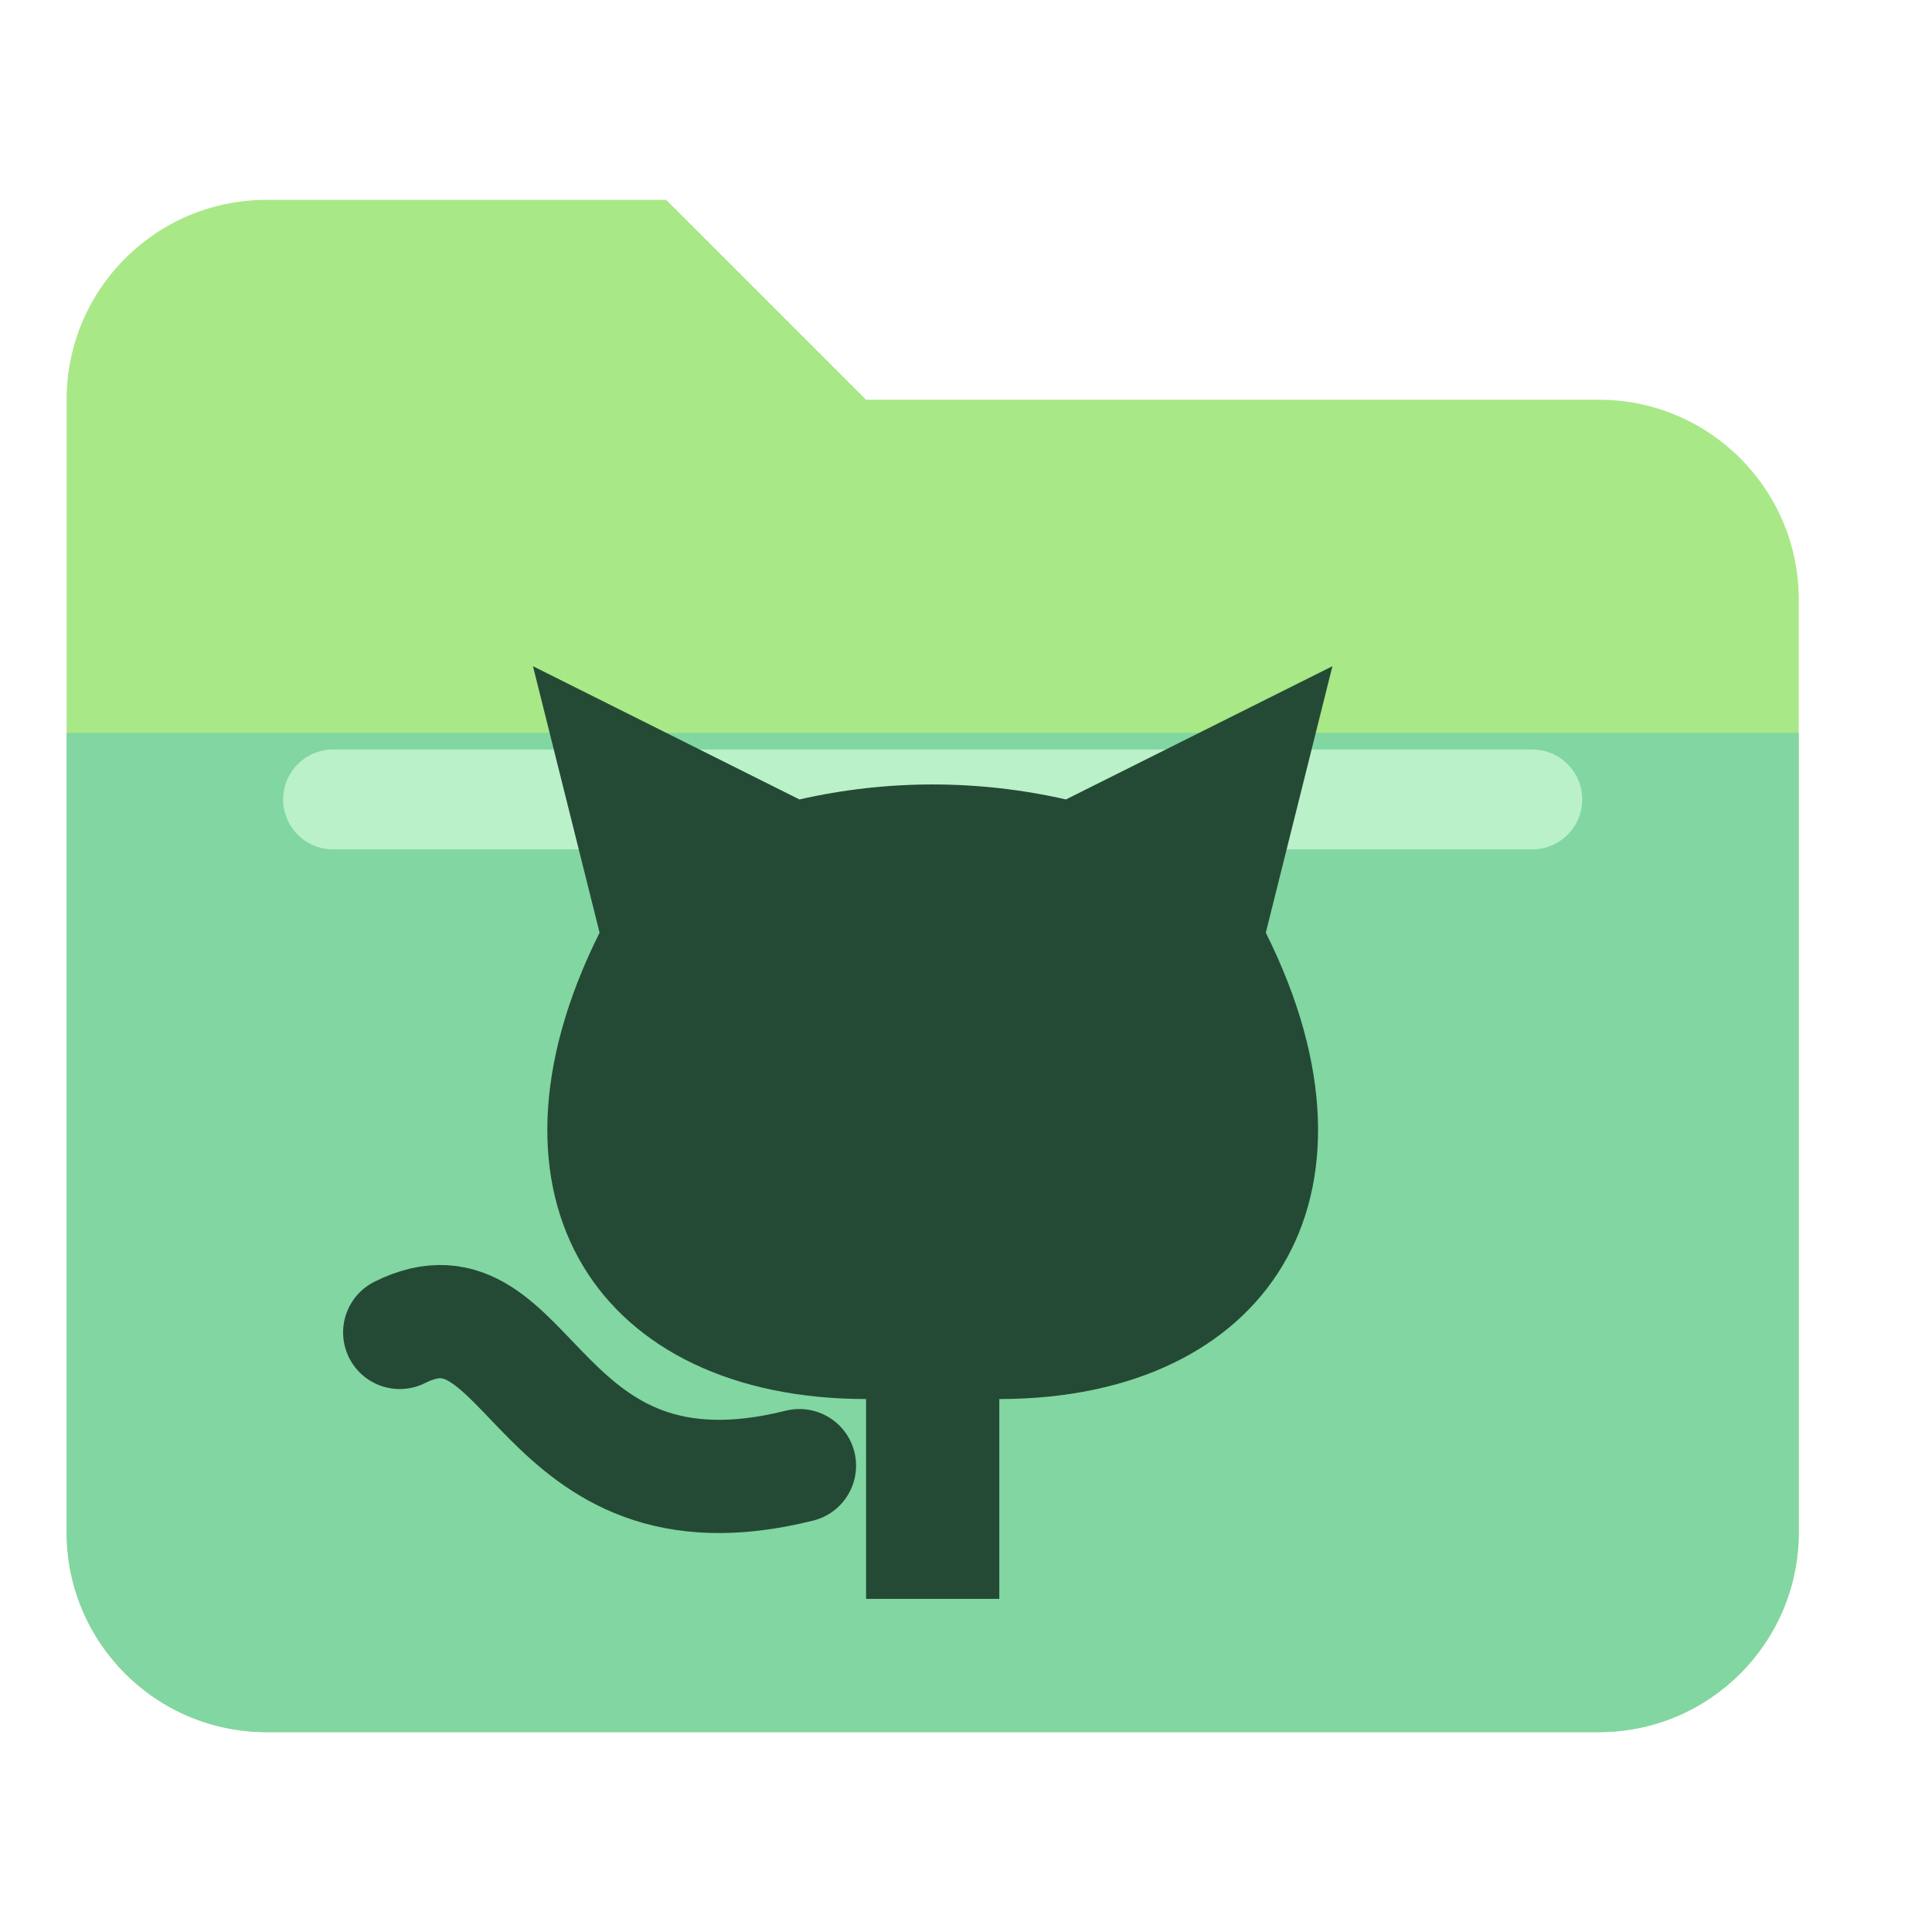
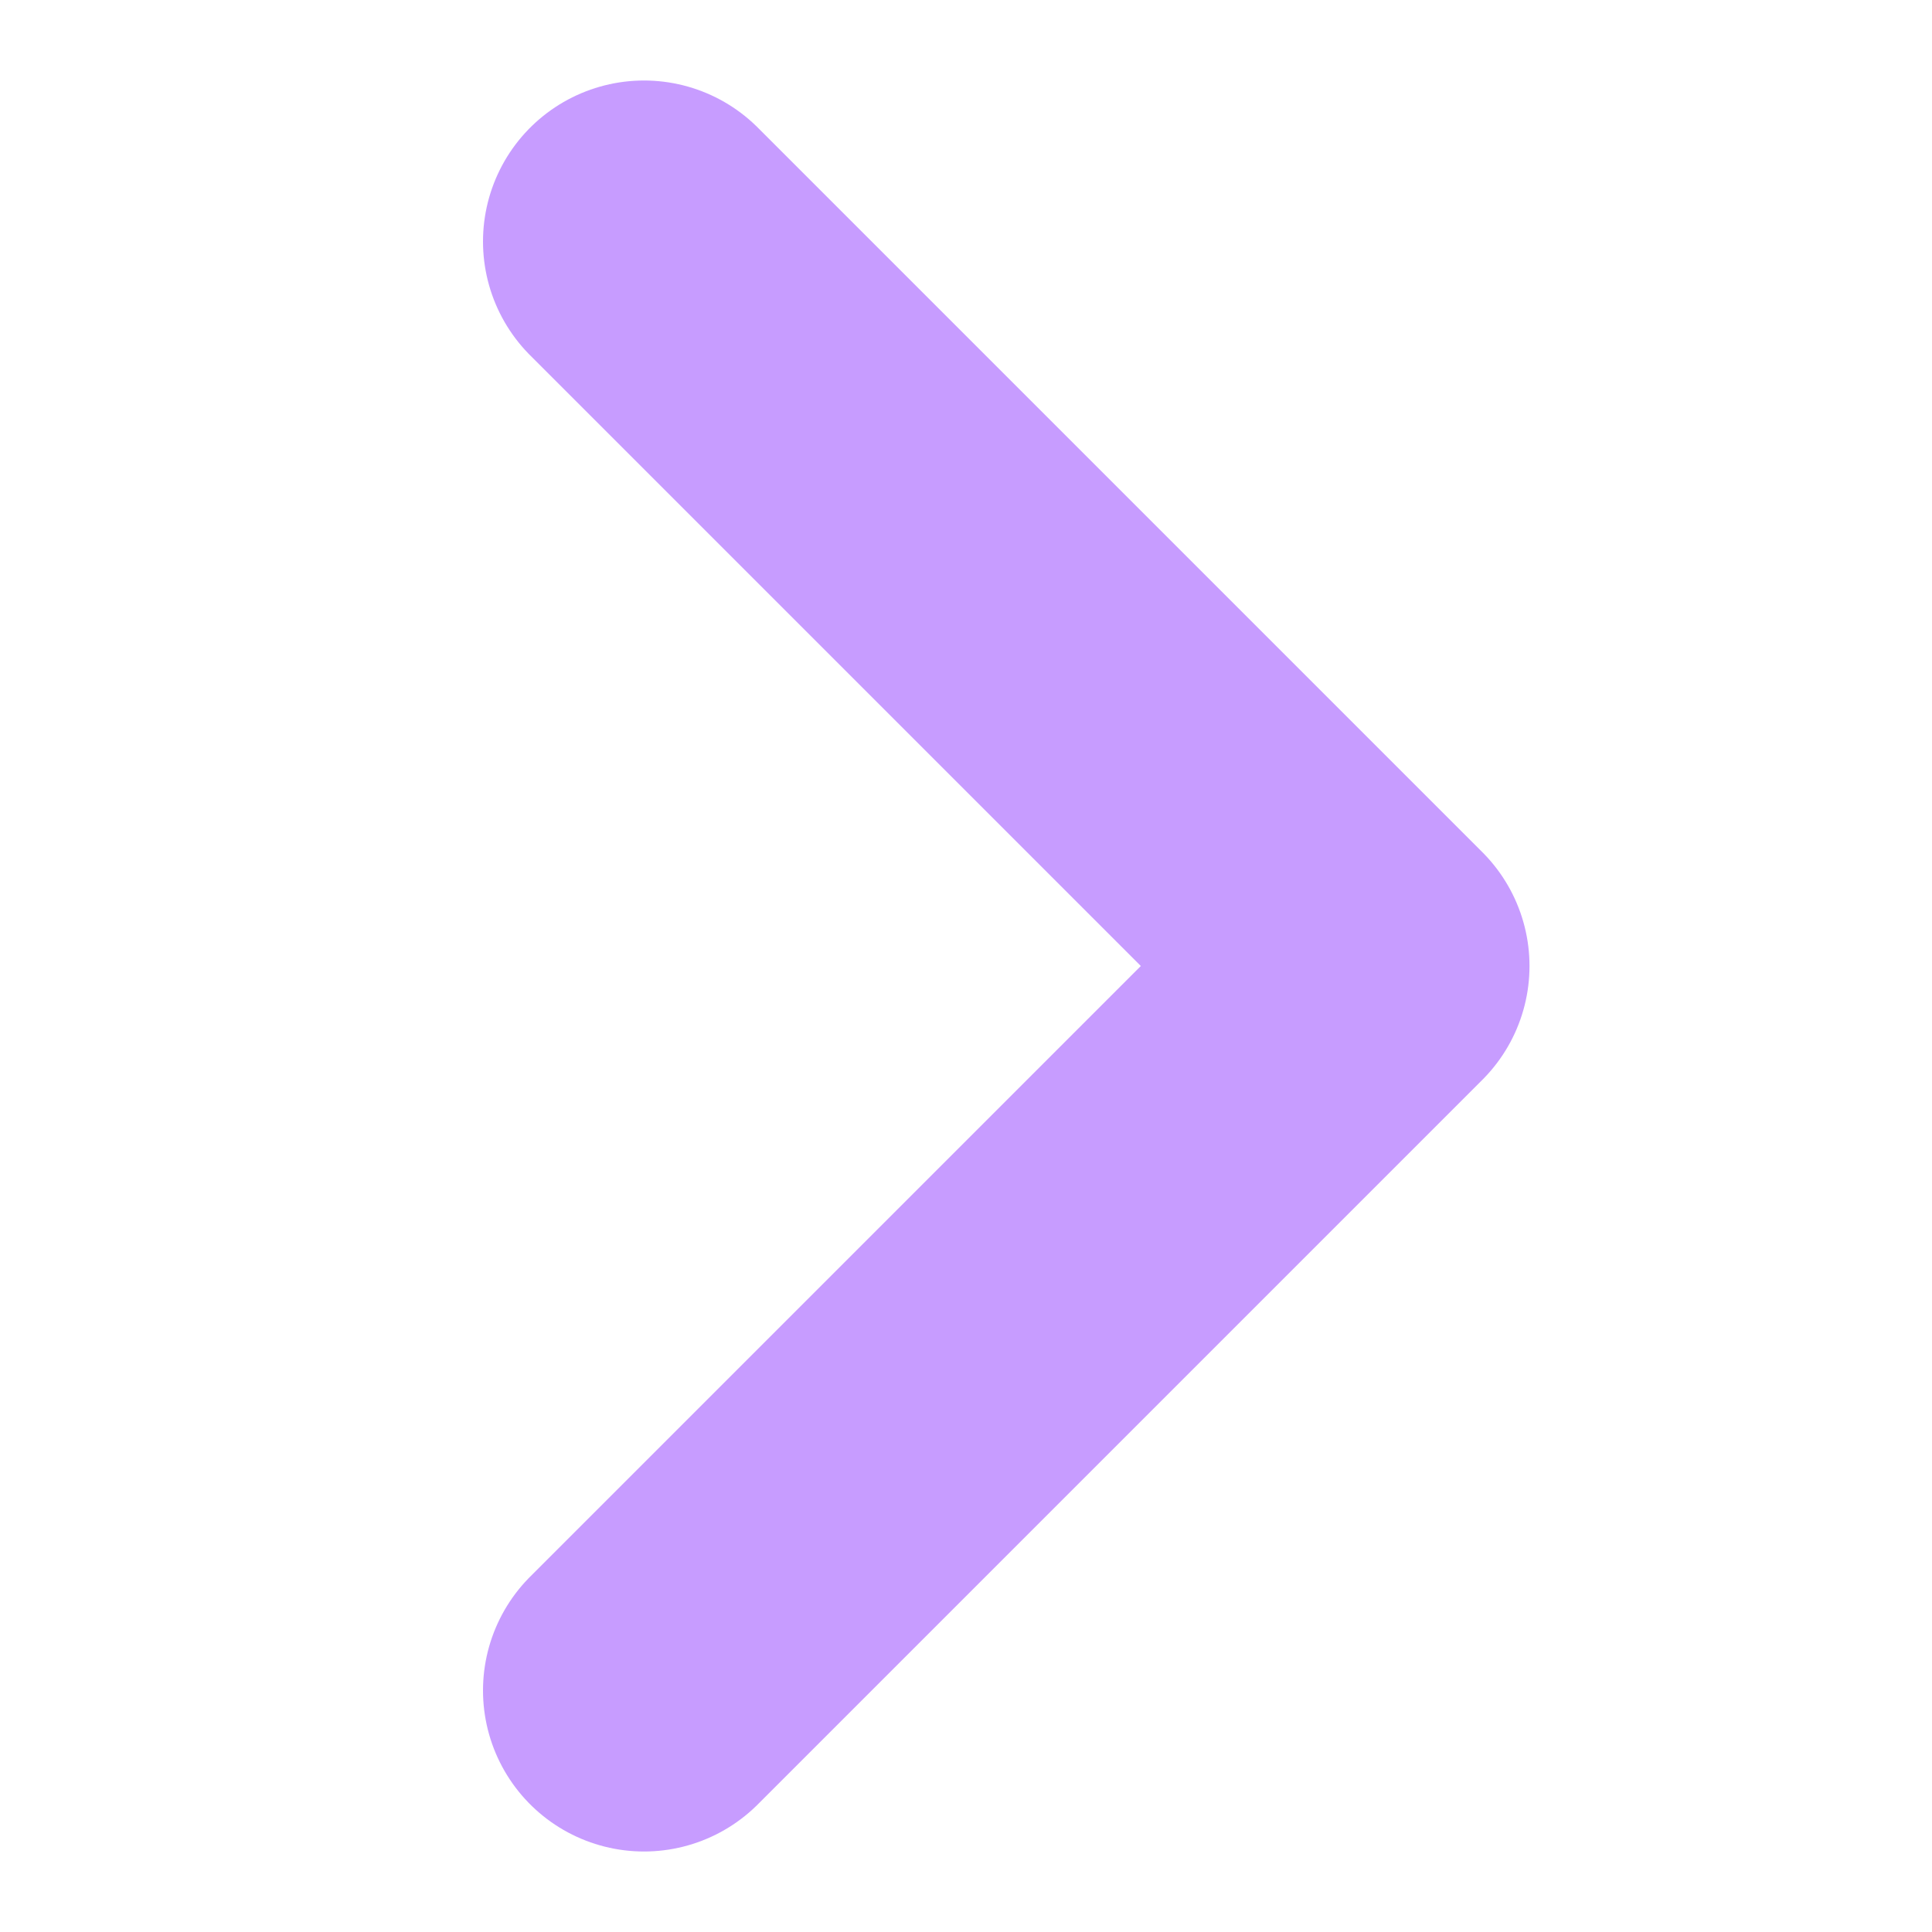
- <svg xmlns="http://www.w3.org/2000/svg" width="32" height="32" viewBox="2 5 29 25">
-   <path d="M3 9a3 3 0 0 1 3-3h6l3 3h11a3 3 0 0 1 3 3v14a3 3 0 0 1-3 3H6a3 3 0 0 1-3-3Z" fill="#a9e887" />
-   <path d="M3 14h26v12a3 3 0 0 1-3 3H6a3 3 0 0 1-3-3Z" fill="#82d6a1" />
-   <path d="M7 15h18" stroke="#baf1c8" stroke-width="1.5" stroke-linecap="round" />
-   <path d="M11 17 10 13l4 2a9 9 0 0 1 4 0l4-2-1 4c2 4 0 7-4 7v3h-2v-3c-4 0-6-3-4-7Z" fill="#244A35" />
-   <path d="M14 25c-4 1-4-3-6-2" fill="none" stroke="#244A35" stroke-width="1.7" stroke-linecap="round" />
+ <svg xmlns="http://www.w3.org/2000/svg" width="32" height="32" viewBox="4 4 24 24">
+   <path d="m12 7 9 9-9 9" fill="none" stroke="#C79CFF" stroke-width="4" stroke-linecap="round" stroke-linejoin="round" />
</svg>
